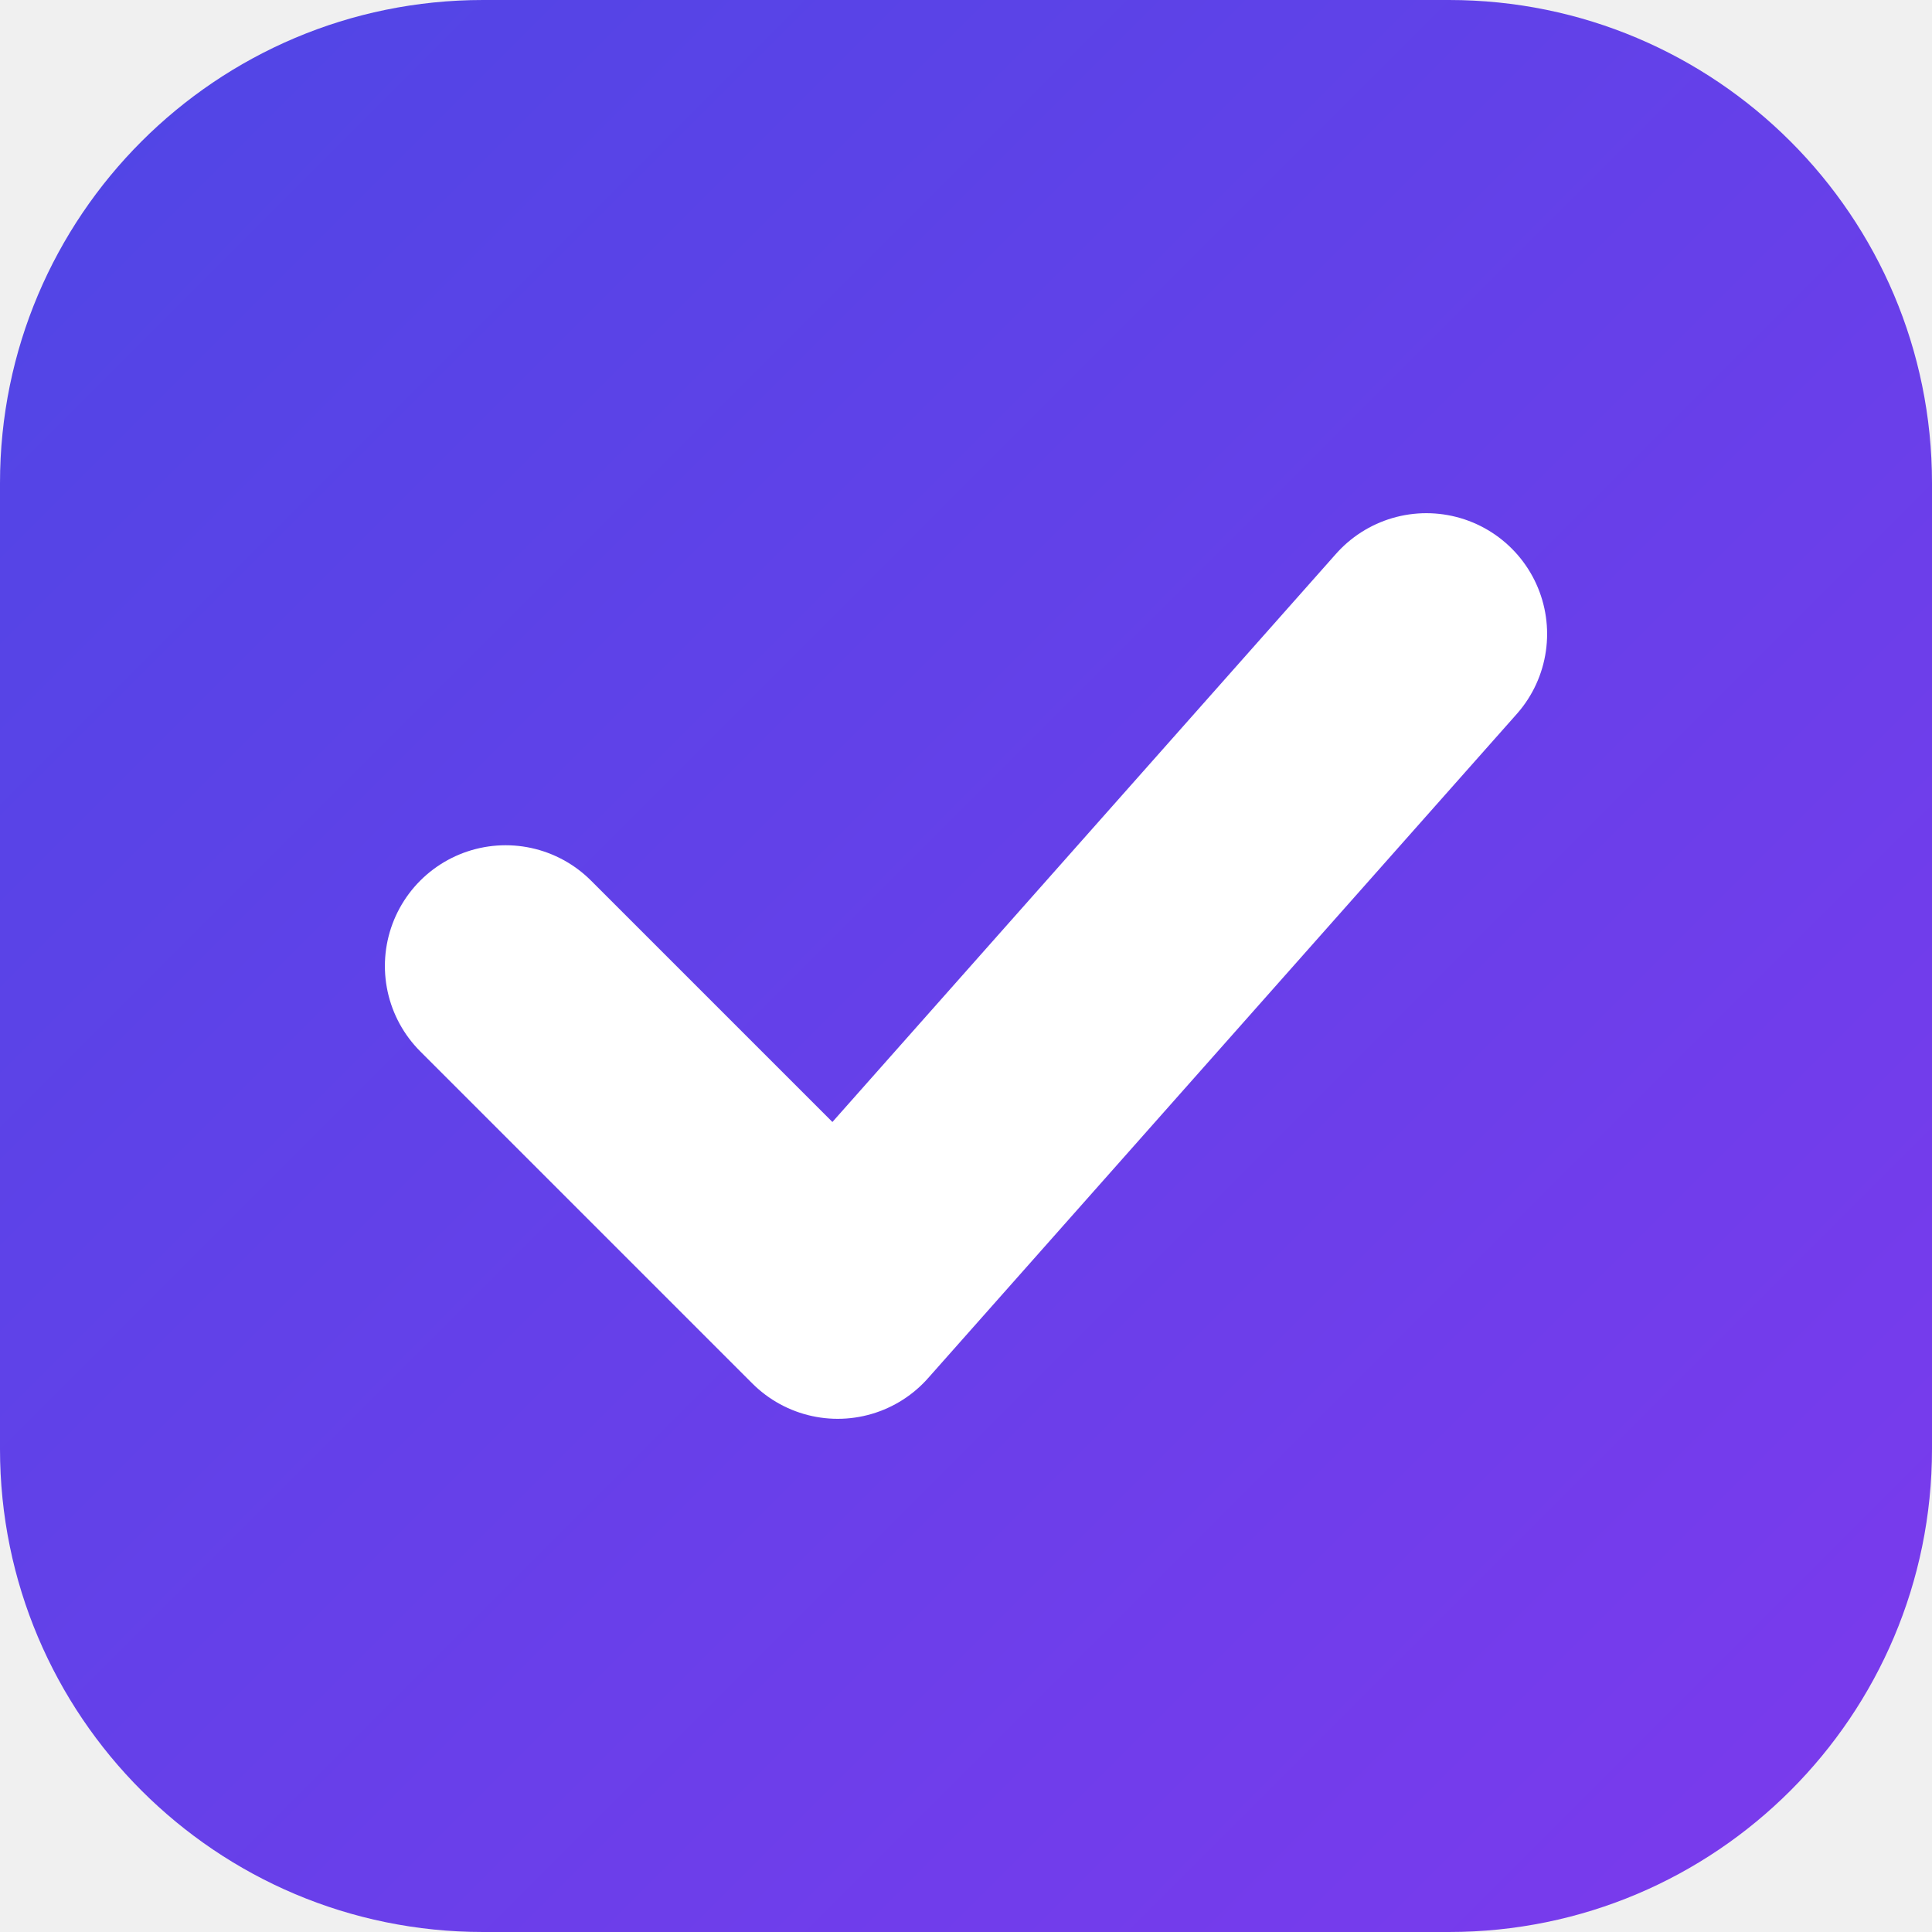
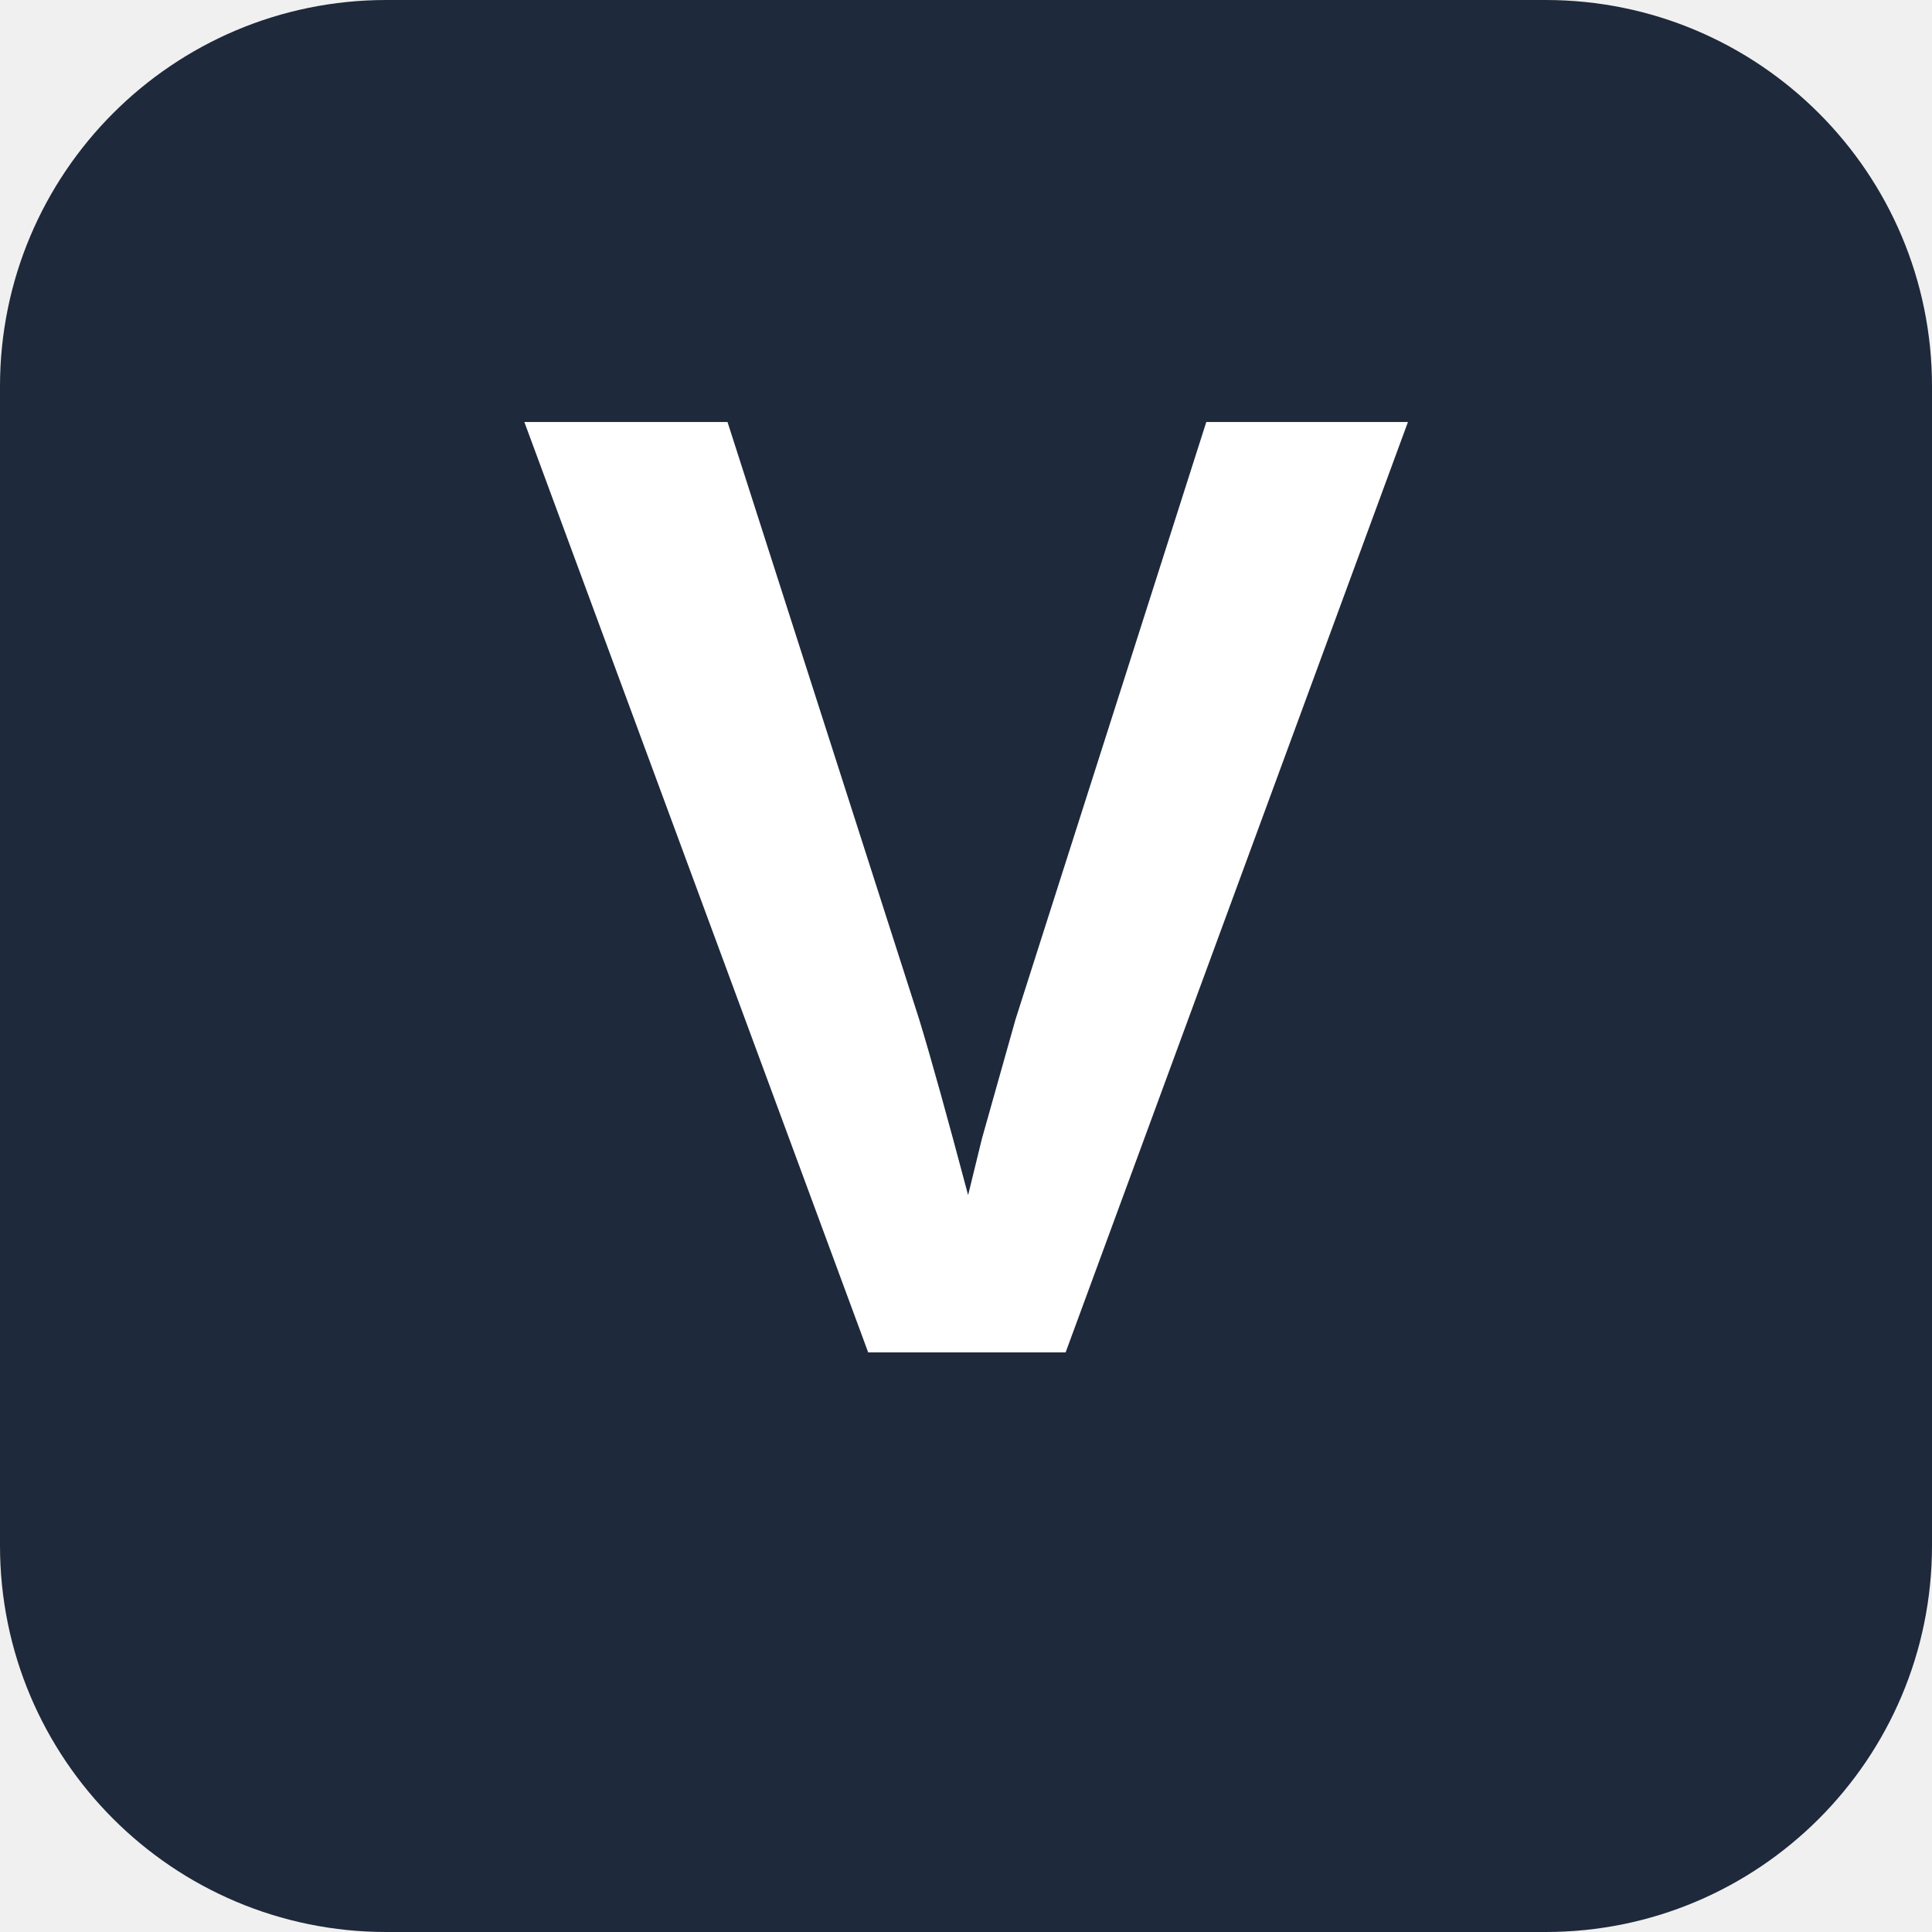
- <svg xmlns="http://www.w3.org/2000/svg" width="512" height="512" viewBox="0 0 512 512" fill="none">
-   <rect width="512" height="512" rx="128" fill="url(#paint0_linear)" />
-   <path d="M134 256L222 344L378 168" stroke="white" stroke-width="64" stroke-linecap="round" stroke-linejoin="round" />
-   <defs>
-     <linearGradient id="paint0_linear" x1="0" y1="0" x2="512" y2="512" gradientUnits="userSpaceOnUse">
-       <stop stop-color="#4F46E5" />
-       <stop offset="1" stop-color="#7C3AED" />
-     </linearGradient>
-   </defs>
+ <svg xmlns="http://www.w3.org/2000/svg" viewBox="0 0 100 100">
+   <rect width="100" height="100" rx="20" fill="#1e293b" />
+   <text x="50" y="70" font-family="Arial, sans-serif" font-size="70" font-weight="bold" fill="#ffffff" text-anchor="middle">V</text>
</svg>
